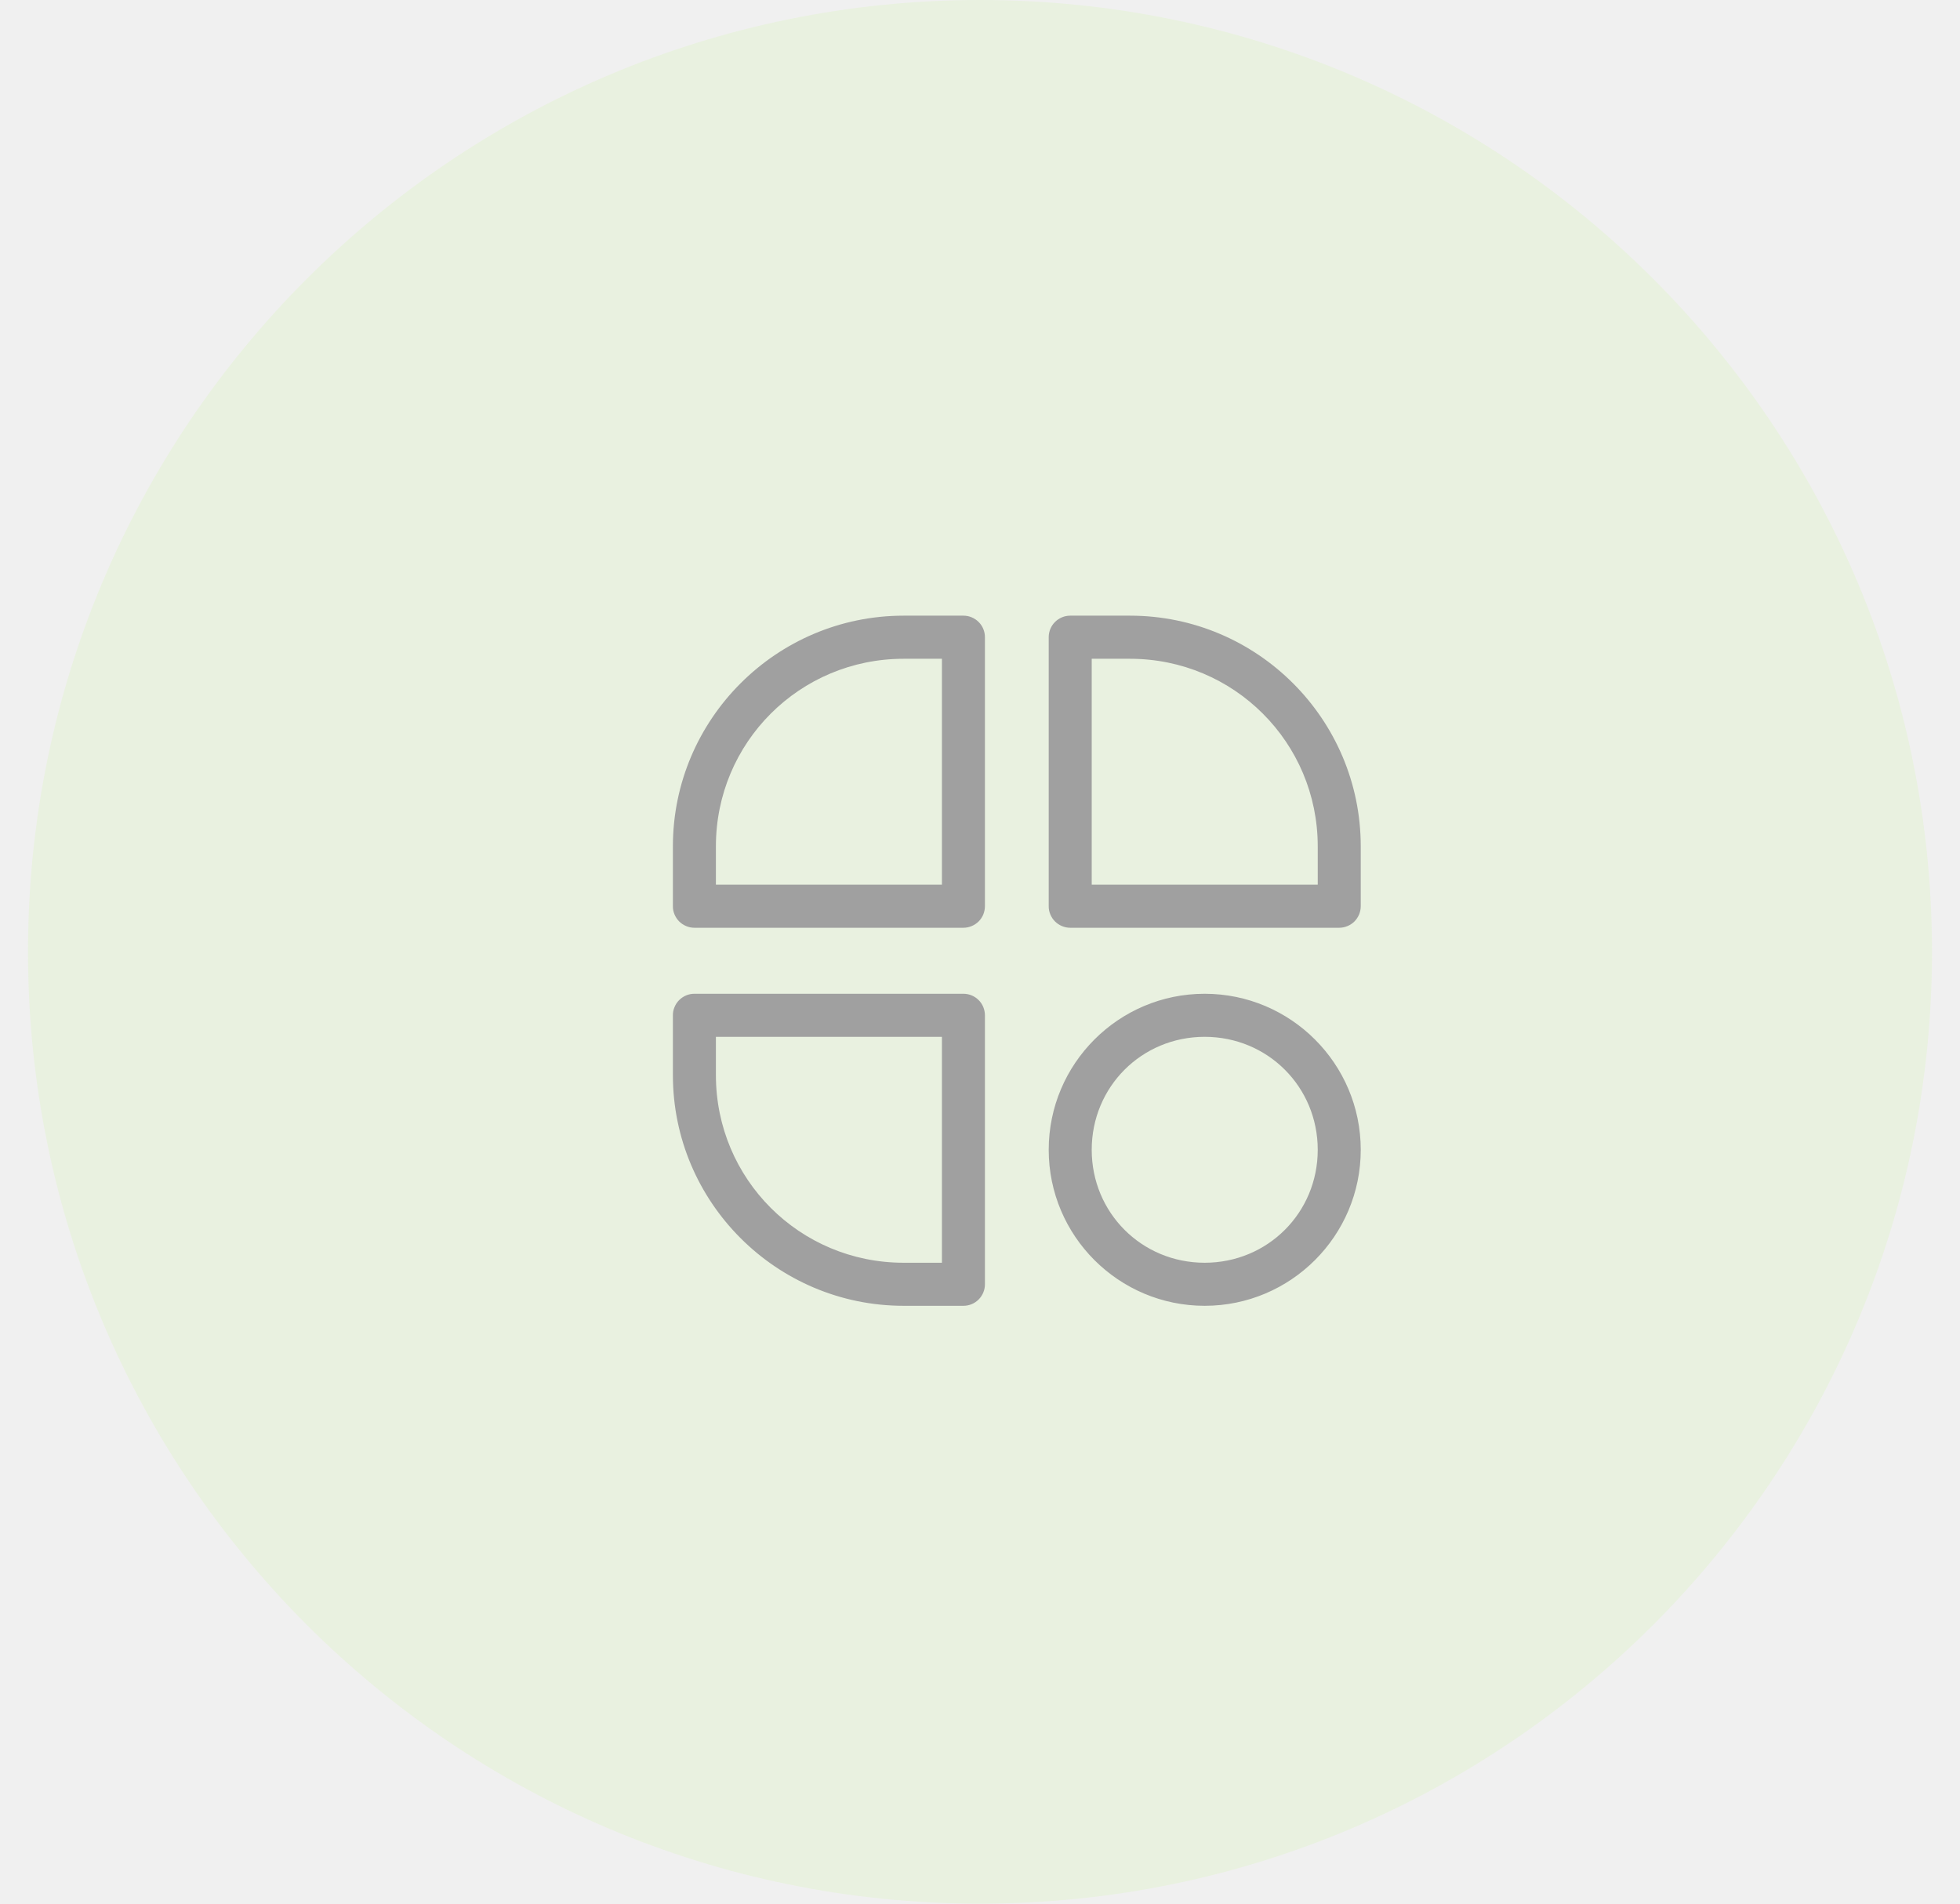
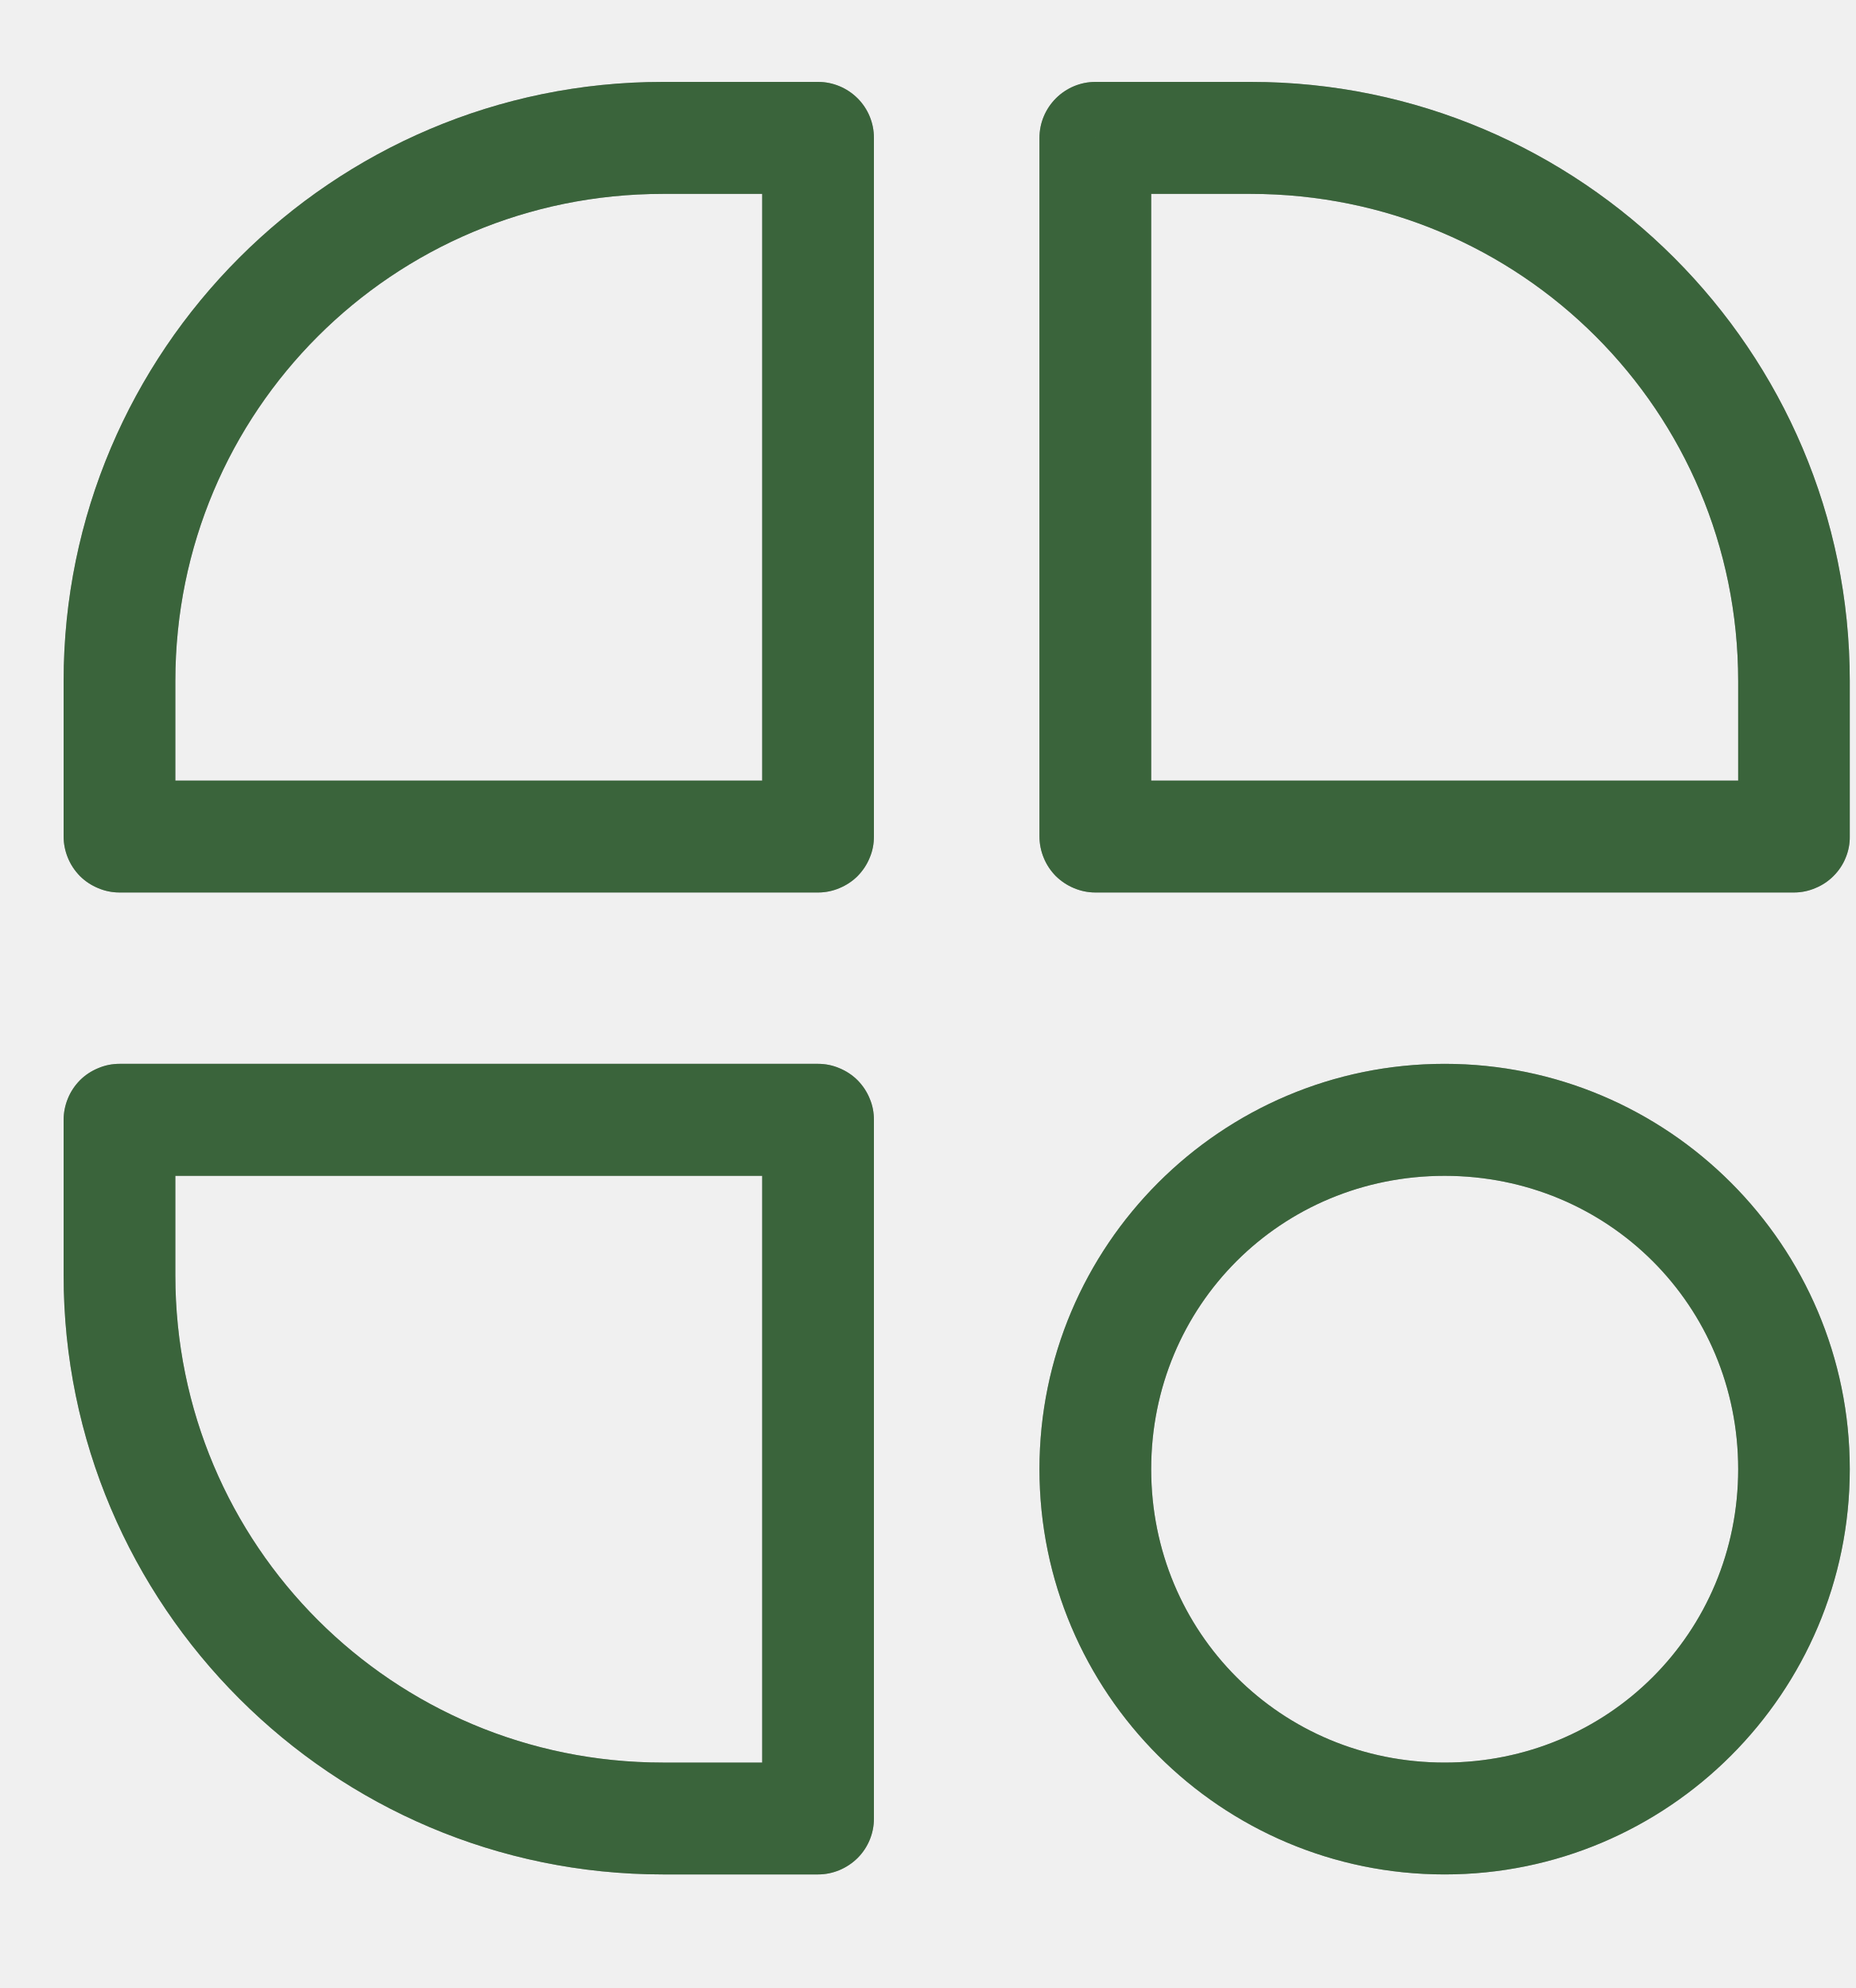
- <svg xmlns="http://www.w3.org/2000/svg" width="35" height="34" viewBox="0 0 35 34" fill="none">
-   <circle cx="17.5" cy="17" r="17" fill="#E9F1E0" />
-   <g clip-path="url(#clip0_2011_2128)">
-     <path fill-rule="evenodd" clip-rule="evenodd" d="M16.136 10.996C13.865 10.996 12.016 12.845 12.016 15.116V16.184C12.015 16.235 12.025 16.285 12.045 16.332C12.064 16.378 12.092 16.421 12.128 16.457C12.164 16.492 12.206 16.521 12.253 16.54C12.299 16.56 12.349 16.57 12.4 16.57H17.204C17.254 16.57 17.304 16.56 17.351 16.54C17.398 16.521 17.44 16.492 17.476 16.457C17.512 16.421 17.54 16.378 17.559 16.332C17.578 16.285 17.588 16.235 17.588 16.184V11.38C17.588 11.278 17.548 11.181 17.476 11.109C17.404 11.037 17.306 10.996 17.204 10.996H16.136ZM19.111 10.996C19.009 10.996 18.911 11.037 18.839 11.109C18.767 11.181 18.727 11.278 18.727 11.38V16.184C18.726 16.235 18.736 16.285 18.756 16.332C18.775 16.378 18.803 16.421 18.839 16.457C18.874 16.492 18.917 16.521 18.963 16.54C19.01 16.56 19.06 16.57 19.111 16.57H23.915C23.965 16.57 24.015 16.56 24.062 16.54C24.109 16.521 24.151 16.492 24.187 16.457C24.222 16.421 24.251 16.378 24.27 16.332C24.289 16.285 24.299 16.235 24.299 16.184V15.116C24.299 12.845 22.45 10.996 20.179 10.996H19.111ZM16.136 11.766H16.82V15.8H12.784V15.116C12.784 13.261 14.28 11.766 16.136 11.766ZM19.495 11.766H20.179C22.034 11.766 23.531 13.261 23.531 15.116V15.8H19.495V11.766ZM12.4 17.749C12.349 17.749 12.299 17.759 12.253 17.778C12.206 17.798 12.164 17.826 12.128 17.862C12.092 17.898 12.064 17.94 12.045 17.987C12.025 18.034 12.015 18.084 12.016 18.134V19.202C12.016 21.473 13.865 23.322 16.136 23.322H17.204C17.306 23.322 17.403 23.282 17.475 23.21C17.547 23.138 17.588 23.04 17.588 22.939V18.134C17.588 18.084 17.578 18.034 17.559 17.987C17.54 17.94 17.512 17.898 17.476 17.862C17.44 17.826 17.398 17.798 17.351 17.778C17.304 17.759 17.254 17.749 17.204 17.749H12.4ZM21.512 17.749C19.975 17.749 18.727 18.999 18.727 20.536C18.727 22.073 19.975 23.322 21.512 23.322C23.049 23.322 24.299 22.073 24.299 20.536C24.299 18.999 23.049 17.749 21.512 17.749ZM12.784 18.518H16.82V22.553H16.136C14.28 22.553 12.784 21.058 12.784 19.202V18.518ZM21.512 18.518C22.637 18.518 23.531 19.411 23.531 20.536C23.531 21.66 22.637 22.553 21.512 22.553C20.387 22.553 19.495 21.66 19.495 20.536C19.495 19.411 20.387 18.518 21.512 18.518Z" fill="#A0A0A0" />
-   </g>
-   <defs>
-     <clipPath id="clip0_2011_2128">
-       <rect width="18" height="18" fill="white" transform="translate(9 8)" />
-     </clipPath>
-   </defs>
+ <svg xmlns="http://www.w3.org/2000/svg" width="14" height="15" viewBox="0 0 14 15" fill="none">
+   <mask id="path-1-inside-1_2293_21108" fill="white">
+     <path fill-rule="evenodd" clip-rule="evenodd" d="M5.001 0.618C2.509 0.618 0.48 2.647 0.48 5.139V6.311C0.48 6.366 0.491 6.421 0.512 6.472C0.533 6.524 0.564 6.57 0.603 6.61C0.642 6.649 0.689 6.68 0.74 6.701C0.791 6.723 0.846 6.734 0.902 6.734H6.173C6.228 6.734 6.283 6.723 6.334 6.701C6.385 6.68 6.432 6.649 6.471 6.61C6.51 6.57 6.541 6.524 6.562 6.472C6.584 6.421 6.594 6.366 6.594 6.311V1.04C6.594 0.928 6.55 0.821 6.471 0.742C6.392 0.663 6.284 0.618 6.173 0.618H5.001ZM8.265 0.618C8.153 0.618 8.046 0.663 7.967 0.742C7.888 0.821 7.843 0.928 7.843 1.04V6.311C7.843 6.366 7.854 6.421 7.875 6.472C7.896 6.524 7.927 6.57 7.966 6.61C8.006 6.649 8.052 6.68 8.103 6.701C8.155 6.723 8.209 6.734 8.265 6.734H13.536C13.591 6.734 13.646 6.723 13.697 6.701C13.749 6.68 13.795 6.649 13.834 6.61C13.874 6.57 13.905 6.524 13.926 6.472C13.947 6.421 13.958 6.366 13.957 6.311V5.139C13.957 2.647 11.928 0.618 9.437 0.618H8.265ZM5.001 1.463H5.751V5.89H1.323V5.139C1.323 3.103 2.965 1.463 5.001 1.463ZM8.686 1.463H9.437C11.473 1.463 13.115 3.103 13.115 5.139V5.89H8.686V1.463ZM0.902 8.027C0.846 8.027 0.791 8.038 0.74 8.06C0.689 8.081 0.642 8.112 0.603 8.151C0.564 8.191 0.533 8.237 0.512 8.289C0.491 8.34 0.48 8.395 0.48 8.45V9.622C0.48 12.114 2.509 14.143 5.001 14.143H6.173C6.284 14.143 6.391 14.098 6.471 14.019C6.55 13.94 6.594 13.833 6.594 13.722V8.45C6.594 8.395 6.584 8.34 6.562 8.289C6.541 8.237 6.51 8.191 6.471 8.151C6.432 8.112 6.385 8.081 6.334 8.06C6.283 8.038 6.228 8.027 6.173 8.027H0.902ZM10.9 8.027C9.213 8.027 7.843 9.399 7.843 11.085C7.843 12.772 9.213 14.143 10.9 14.143C12.586 14.143 13.957 12.772 13.957 11.085C13.957 9.399 12.586 8.027 10.9 8.027ZM1.323 8.872H5.751V13.299H5.001C2.965 13.299 1.323 11.658 1.323 9.622V8.872ZM10.9 8.872C12.133 8.872 13.115 9.851 13.115 11.085C13.115 12.319 12.133 13.299 10.9 13.299C9.666 13.299 8.686 12.319 8.686 11.085C8.686 9.851 9.666 8.872 10.9 8.872Z" />
+   </mask>
+   <path fill-rule="evenodd" clip-rule="evenodd" d="M5.001 0.618C2.509 0.618 0.48 2.647 0.48 5.139V6.311C0.48 6.366 0.491 6.421 0.512 6.472C0.533 6.524 0.564 6.57 0.603 6.61C0.642 6.649 0.689 6.68 0.74 6.701C0.791 6.723 0.846 6.734 0.902 6.734H6.173C6.228 6.734 6.283 6.723 6.334 6.701C6.385 6.68 6.432 6.649 6.471 6.61C6.51 6.57 6.541 6.524 6.562 6.472C6.584 6.421 6.594 6.366 6.594 6.311V1.04C6.594 0.928 6.55 0.821 6.471 0.742C6.392 0.663 6.284 0.618 6.173 0.618H5.001ZM8.265 0.618C8.153 0.618 8.046 0.663 7.967 0.742C7.888 0.821 7.843 0.928 7.843 1.04V6.311C7.843 6.366 7.854 6.421 7.875 6.472C7.896 6.524 7.927 6.57 7.966 6.61C8.006 6.649 8.052 6.68 8.103 6.701C8.155 6.723 8.209 6.734 8.265 6.734H13.536C13.591 6.734 13.646 6.723 13.697 6.701C13.749 6.68 13.795 6.649 13.834 6.61C13.874 6.57 13.905 6.524 13.926 6.472C13.947 6.421 13.958 6.366 13.957 6.311V5.139C13.957 2.647 11.928 0.618 9.437 0.618H8.265ZM5.001 1.463H5.751V5.89H1.323V5.139C1.323 3.103 2.965 1.463 5.001 1.463ZM8.686 1.463H9.437C11.473 1.463 13.115 3.103 13.115 5.139V5.89H8.686V1.463ZM0.902 8.027C0.846 8.027 0.791 8.038 0.74 8.06C0.689 8.081 0.642 8.112 0.603 8.151C0.564 8.191 0.533 8.237 0.512 8.289C0.491 8.34 0.48 8.395 0.48 8.45V9.622C0.48 12.114 2.509 14.143 5.001 14.143H6.173C6.284 14.143 6.391 14.098 6.471 14.019C6.55 13.94 6.594 13.833 6.594 13.722V8.45C6.594 8.395 6.584 8.34 6.562 8.289C6.541 8.237 6.51 8.191 6.471 8.151C6.432 8.112 6.385 8.081 6.334 8.06C6.283 8.038 6.228 8.027 6.173 8.027H0.902ZM10.9 8.027C9.213 8.027 7.843 9.399 7.843 11.085C7.843 12.772 9.213 14.143 10.9 14.143C12.586 14.143 13.957 12.772 13.957 11.085C13.957 9.399 12.586 8.027 10.9 8.027ZM1.323 8.872H5.751V13.299H5.001C2.965 13.299 1.323 11.658 1.323 9.622V8.872ZM10.9 8.872C12.133 8.872 13.115 9.851 13.115 11.085C13.115 12.319 12.133 13.299 10.9 13.299C9.666 13.299 8.686 12.319 8.686 11.085C8.686 9.851 9.666 8.872 10.9 8.872Z" fill="#A0A0A0" />
+   <path d="M0.48 6.311L1.577 6.313V6.311H0.48ZM0.902 6.734L0.901 7.831H0.902V6.734ZM6.173 6.734V7.831L6.173 7.831L6.173 6.734ZM6.594 6.311H5.497L5.497 6.313L6.594 6.311ZM6.594 1.04H7.691V1.039L6.594 1.04ZM6.173 0.618L6.173 -0.479H6.173V0.618ZM8.265 0.618V-0.479L8.264 -0.479L8.265 0.618ZM7.843 1.04L6.746 1.039V1.04H7.843ZM7.843 6.311L8.941 6.313V6.311H7.843ZM8.265 6.734L8.264 7.831H8.265V6.734ZM13.536 6.734V7.831L13.536 7.831L13.536 6.734ZM13.957 6.311H12.86L12.86 6.313L13.957 6.311ZM5.751 1.463H6.849V0.365H5.751V1.463ZM5.751 5.89V6.987H6.849V5.89H5.751ZM1.323 5.89H0.226V6.987H1.323V5.89ZM8.686 1.463V0.365H7.589V1.463H8.686ZM9.437 1.463V2.56H9.437L9.437 1.463ZM13.115 5.89V6.987H14.212V5.89H13.115ZM8.686 5.89H7.589V6.987H8.686V5.89ZM0.902 8.027V6.93L0.901 6.93L0.902 8.027ZM0.48 8.45H1.577L1.577 8.448L0.48 8.45ZM6.173 14.143V15.24L6.173 15.24L6.173 14.143ZM6.594 13.722L7.691 13.723V13.722H6.594ZM6.594 8.45L5.497 8.448V8.45H6.594ZM6.173 8.027L6.173 6.93H6.173V8.027ZM1.323 8.872V7.775H0.226V8.872H1.323ZM5.751 8.872H6.849V7.775H5.751V8.872ZM5.751 13.299V14.396H6.849V13.299H5.751ZM5.001 -0.479C1.903 -0.479 -0.617 2.041 -0.617 5.139H1.577C1.577 3.253 3.115 1.715 5.001 1.715V-0.479ZM-0.617 5.139V6.311H1.577V5.139H-0.617ZM-0.617 6.308C-0.618 6.508 -0.579 6.706 -0.503 6.89L1.526 6.054C1.56 6.137 1.577 6.225 1.577 6.313L-0.617 6.308ZM-0.503 6.89C-0.427 7.075 -0.315 7.243 -0.174 7.384L1.38 5.835C1.443 5.898 1.492 5.972 1.526 6.054L-0.503 6.89ZM-0.174 7.384C-0.033 7.526 0.135 7.638 0.319 7.715L1.161 5.688C1.243 5.722 1.317 5.772 1.38 5.835L-0.174 7.384ZM0.319 7.715C0.504 7.791 0.701 7.831 0.901 7.831L0.902 5.636C0.991 5.636 1.079 5.654 1.161 5.688L0.319 7.715ZM0.902 7.831H6.173V5.636H0.902V7.831ZM6.173 7.831C6.373 7.831 6.57 7.791 6.755 7.715L5.913 5.688C5.996 5.654 6.083 5.636 6.172 5.636L6.173 7.831ZM6.755 7.715C6.94 7.638 7.107 7.526 7.248 7.384L5.694 5.835C5.757 5.772 5.831 5.722 5.913 5.688L6.755 7.715ZM7.248 7.384C7.389 7.243 7.501 7.075 7.577 6.89L5.548 6.054C5.582 5.972 5.631 5.898 5.694 5.835L7.248 7.384ZM7.577 6.89C7.653 6.706 7.692 6.508 7.691 6.308L5.497 6.313C5.497 6.225 5.514 6.137 5.548 6.054L7.577 6.89ZM7.691 6.311V1.04H5.497V6.311H7.691ZM7.691 1.039C7.691 0.637 7.531 0.251 7.247 -0.034L5.695 1.518C5.568 1.391 5.497 1.219 5.497 1.04L7.691 1.039ZM7.247 -0.034C6.962 -0.319 6.576 -0.479 6.173 -0.479L6.172 1.715C5.993 1.715 5.821 1.644 5.695 1.518L7.247 -0.034ZM6.173 -0.479H5.001V1.715H6.173V-0.479ZM8.264 -0.479C7.862 -0.479 7.476 -0.319 7.191 -0.034L8.743 1.518C8.616 1.644 8.444 1.715 8.265 1.715L8.264 -0.479ZM7.191 -0.034C6.906 0.251 6.746 0.637 6.746 1.039L8.941 1.04C8.94 1.219 8.869 1.391 8.743 1.518L7.191 -0.034ZM6.746 1.04V6.311H8.941V1.04H6.746ZM6.746 6.308C6.746 6.508 6.785 6.706 6.861 6.89L8.89 6.054C8.923 6.137 8.941 6.225 8.941 6.313L6.746 6.308ZM6.861 6.89C6.937 7.075 7.048 7.243 7.189 7.384L8.743 5.835C8.806 5.898 8.856 5.972 8.89 6.054L6.861 6.89ZM7.189 7.384C7.33 7.526 7.498 7.638 7.682 7.715L8.524 5.688C8.606 5.722 8.681 5.772 8.743 5.835L7.189 7.384ZM7.682 7.715C7.867 7.791 8.065 7.831 8.264 7.831L8.265 5.636C8.354 5.636 8.442 5.654 8.524 5.688L7.682 7.715ZM8.265 7.831H13.536V5.636H8.265V7.831ZM13.536 7.831C13.736 7.831 13.934 7.791 14.118 7.715L13.277 5.688C13.359 5.654 13.447 5.636 13.535 5.636L13.536 7.831ZM14.118 7.715C14.303 7.638 14.47 7.526 14.611 7.384L13.057 5.835C13.12 5.772 13.195 5.722 13.277 5.688L14.118 7.715ZM14.611 7.384C14.752 7.243 14.864 7.075 14.94 6.89L12.911 6.054C12.945 5.972 12.995 5.898 13.057 5.835L14.611 7.384ZM14.94 6.89C15.016 6.706 15.055 6.508 15.055 6.308L12.86 6.313C12.86 6.225 12.877 6.137 12.911 6.054L14.94 6.89ZM15.055 6.311V5.139H12.86V6.311H15.055ZM15.055 5.139C15.055 2.041 12.534 -0.479 9.437 -0.479V1.715C11.322 1.715 12.86 3.253 12.86 5.139H15.055ZM9.437 -0.479H8.265V1.715H9.437V-0.479ZM5.001 2.56H5.751V0.365H5.001V2.56ZM4.654 1.463V5.89H6.849V1.463H4.654ZM5.751 4.792H1.323V6.987H5.751V4.792ZM2.42 5.89V5.139H0.226V5.89H2.42ZM2.42 5.139C2.42 3.71 3.57 2.56 5.001 2.56V0.365C2.36 0.365 0.226 2.496 0.226 5.139H2.42ZM8.686 2.56H9.437V0.365H8.686V2.56ZM9.437 2.56C10.867 2.56 12.018 3.71 12.018 5.139H14.212C14.212 2.496 12.078 0.365 9.437 0.365L9.437 2.56ZM12.018 5.139V5.89H14.212V5.139H12.018ZM13.115 4.792H8.686V6.987H13.115V4.792ZM9.783 5.89V1.463H7.589V5.89H9.783ZM0.901 6.93C0.701 6.93 0.503 6.97 0.319 7.046L1.161 9.073C1.079 9.107 0.991 9.125 0.902 9.125L0.901 6.93ZM0.319 7.046C0.135 7.123 -0.033 7.235 -0.174 7.377L1.38 8.926C1.317 8.989 1.243 9.039 1.161 9.073L0.319 7.046ZM-0.174 7.377C-0.315 7.518 -0.427 7.686 -0.503 7.871L1.526 8.706C1.492 8.789 1.443 8.863 1.38 8.926L-0.174 7.377ZM-0.503 7.871C-0.579 8.055 -0.618 8.253 -0.617 8.453L1.577 8.448C1.577 8.536 1.56 8.624 1.526 8.706L-0.503 7.871ZM-0.617 8.45V9.622H1.577V8.45H-0.617ZM-0.617 9.622C-0.617 12.72 1.903 15.24 5.001 15.24V13.046C3.115 13.046 1.577 11.508 1.577 9.622H-0.617ZM5.001 15.24H6.173V13.046H5.001V15.24ZM6.173 15.24C6.575 15.24 6.961 15.08 7.246 14.796L5.695 13.243C5.822 13.117 5.993 13.046 6.172 13.046L6.173 15.24ZM7.246 14.796C7.531 14.511 7.691 14.126 7.691 13.723L5.497 13.72C5.497 13.541 5.568 13.37 5.695 13.243L7.246 14.796ZM7.691 13.722V8.45H5.497V13.722H7.691ZM7.691 8.453C7.692 8.253 7.653 8.055 7.577 7.871L5.548 8.706C5.514 8.624 5.497 8.536 5.497 8.448L7.691 8.453ZM7.577 7.871C7.501 7.686 7.389 7.518 7.248 7.377L5.694 8.926C5.631 8.863 5.582 8.789 5.548 8.706L7.577 7.871ZM7.248 7.377C7.107 7.235 6.94 7.123 6.755 7.046L5.913 9.073C5.831 9.039 5.757 8.989 5.694 8.926L7.248 7.377ZM6.755 7.046C6.571 6.97 6.373 6.93 6.173 6.93L6.172 9.125C6.083 9.125 5.995 9.107 5.913 9.073L6.755 7.046ZM6.173 6.93H0.902V9.125H6.173V6.93ZM10.9 6.93C8.606 6.93 6.746 8.794 6.746 11.085H8.941C8.941 10.004 9.82 9.125 10.9 9.125V6.93ZM6.746 11.085C6.746 13.377 8.607 15.24 10.9 15.24V13.046C9.82 13.046 8.941 12.166 8.941 11.085H6.746ZM10.9 15.24C13.192 15.24 15.055 13.378 15.055 11.085H12.86C12.86 12.166 11.98 13.046 10.9 13.046V15.24ZM15.055 11.085C15.055 8.793 13.192 6.93 10.9 6.93V9.125C11.98 9.125 12.86 10.005 12.86 11.085H15.055ZM1.323 9.969H5.751V7.775H1.323V9.969ZM4.654 8.872V13.299H6.849V8.872H4.654ZM5.751 12.202H5.001V14.396H5.751V12.202ZM5.001 12.202C3.57 12.202 2.42 11.052 2.42 9.622H0.226C0.226 12.265 2.36 14.396 5.001 14.396V12.202ZM2.42 9.622V8.872H0.226V9.622H2.42ZM10.9 9.969C11.528 9.969 12.018 10.459 12.018 11.085H14.212C14.212 9.244 12.738 7.775 10.9 7.775V9.969ZM12.018 11.085C12.018 11.712 11.528 12.202 10.9 12.202V14.396C12.738 14.396 14.212 12.926 14.212 11.085H12.018ZM10.9 12.202C10.272 12.202 9.783 11.713 9.783 11.085H7.589C7.589 12.925 9.06 14.396 10.9 14.396V12.202ZM9.783 11.085C9.783 10.457 10.272 9.969 10.9 9.969V7.775C9.06 7.775 7.589 9.245 7.589 11.085H9.783Z" fill="#3A643B" mask="url(#path-1-inside-1_2293_21108)" />
</svg>
